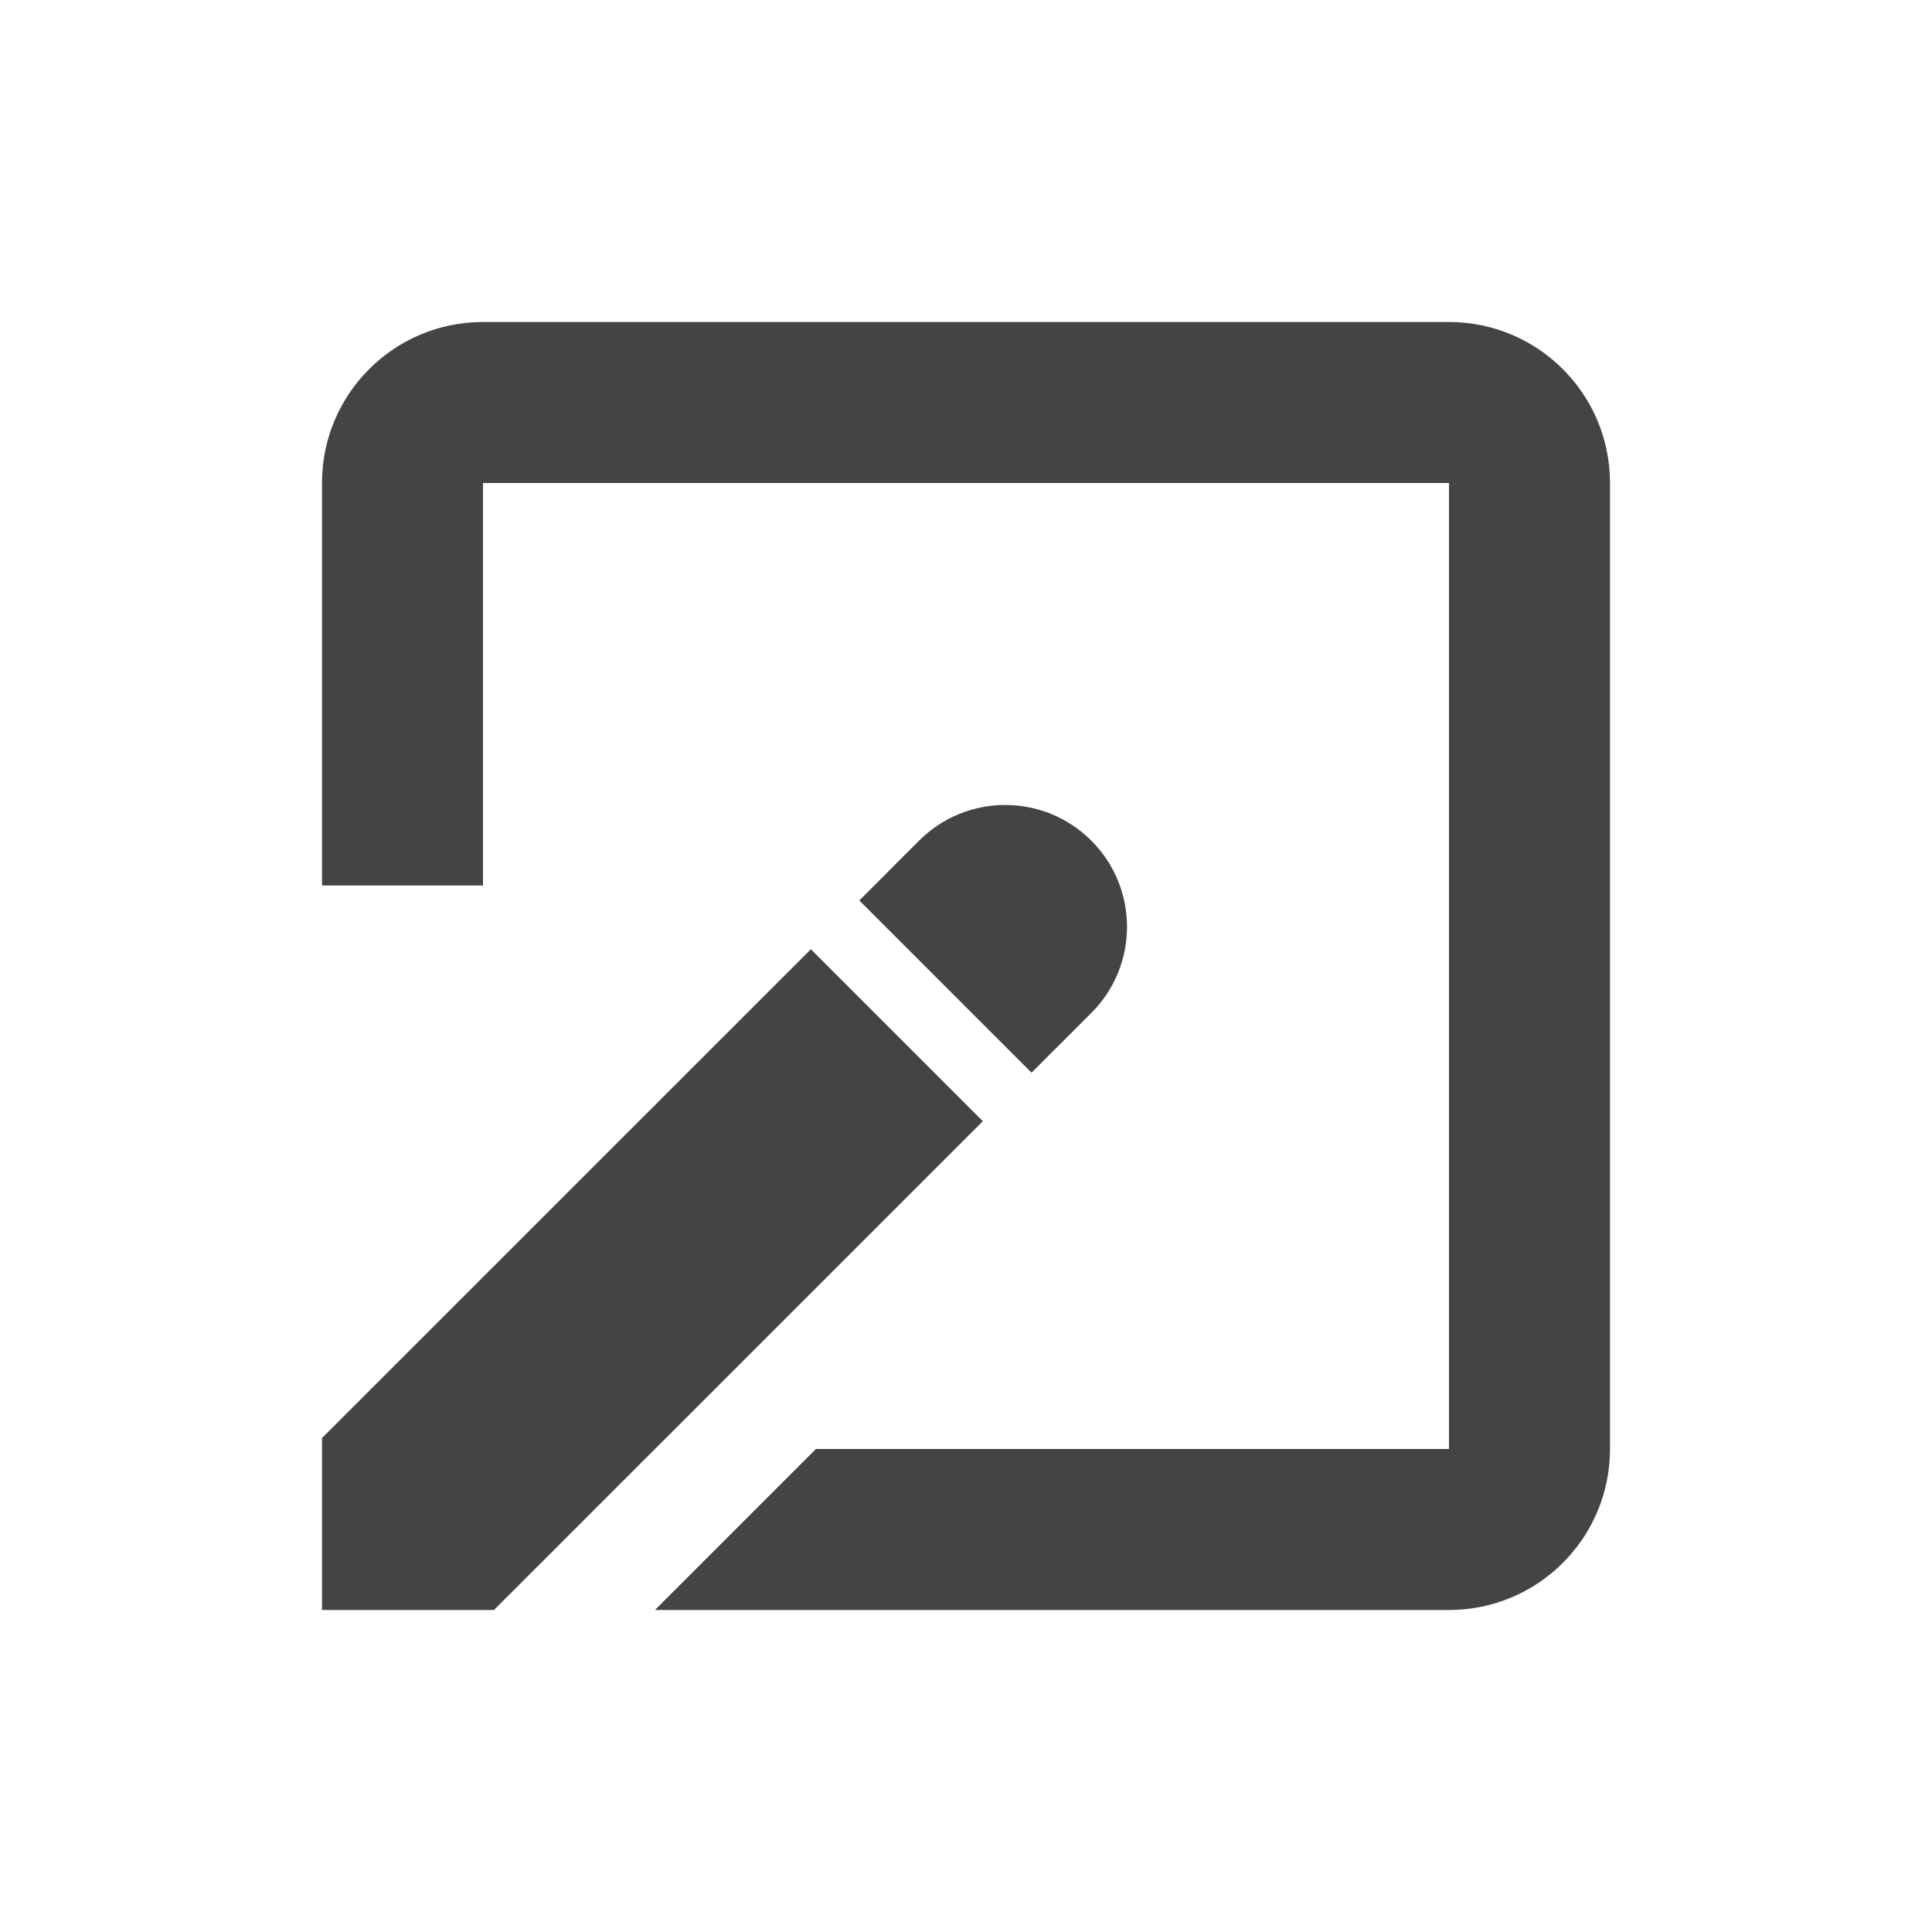
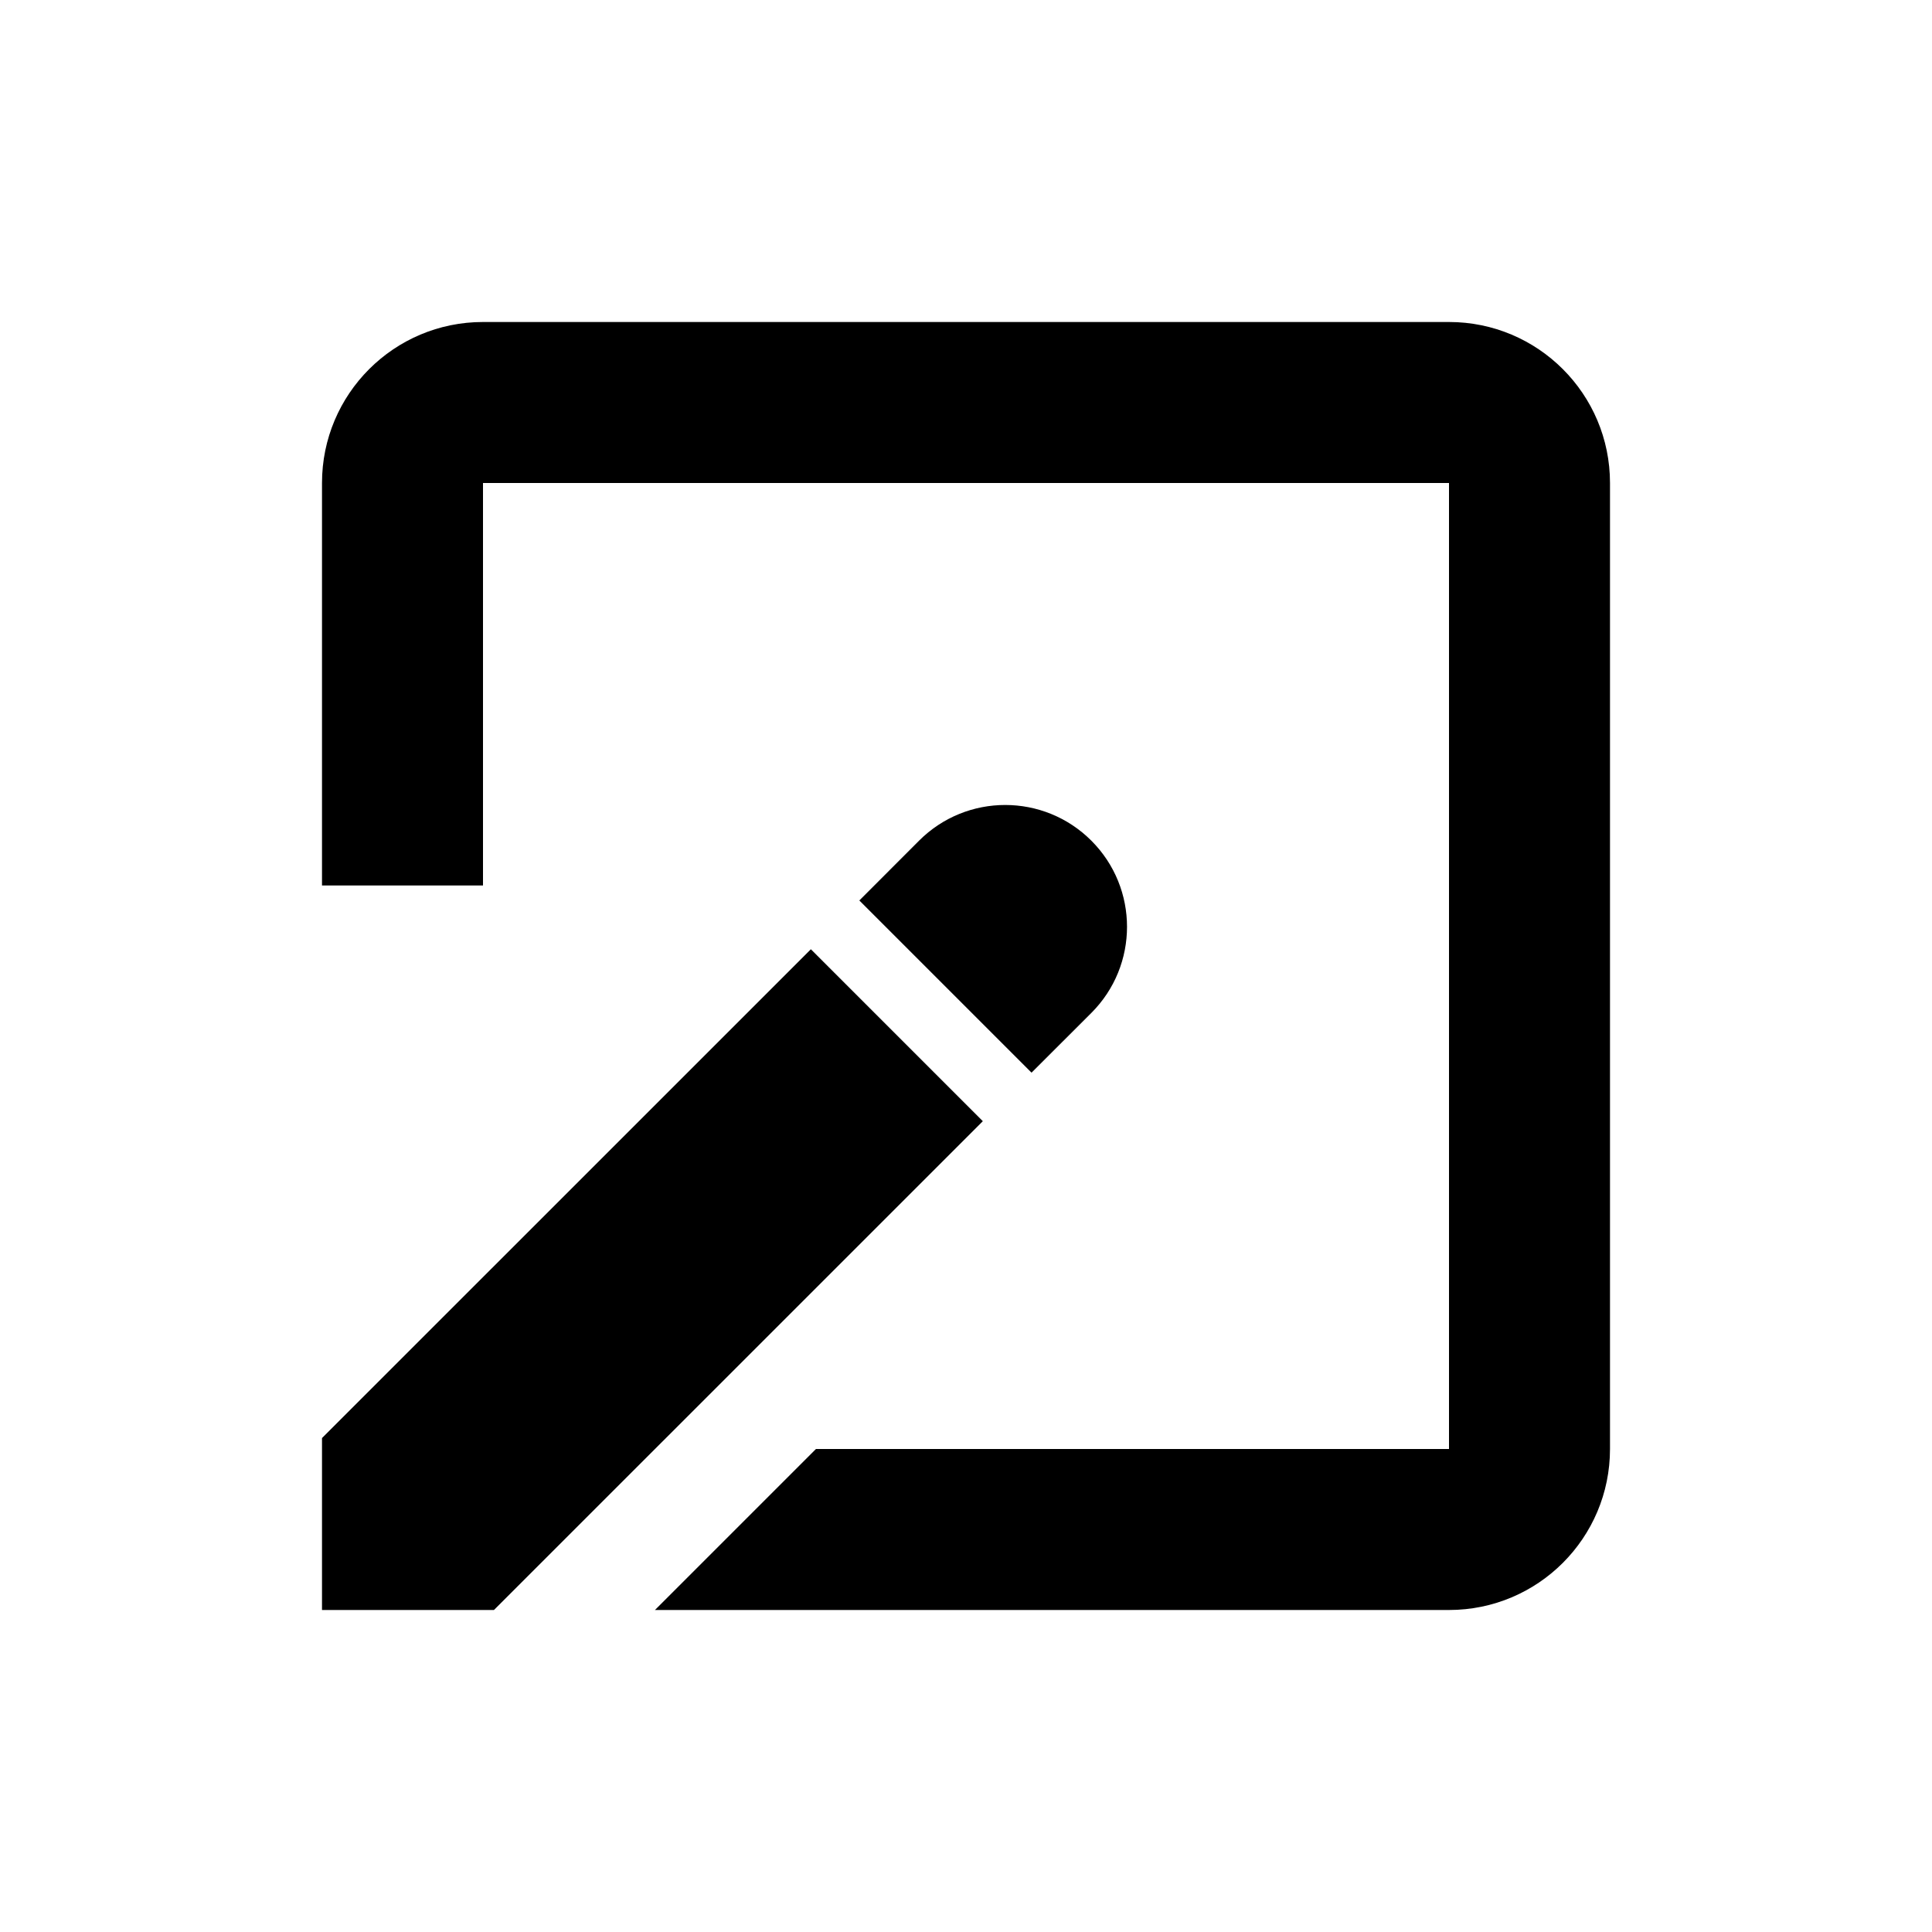
<svg xmlns="http://www.w3.org/2000/svg" width="24" height="24" viewBox="0 0 24 24" fill="none">
-   <path class="glyph-fill" fill-rule="evenodd" clip-rule="evenodd" d="M4 6C4 4.895 4.895 4 6 4H18C19.105 4 20 4.895 20 6V18C20 19.105 19.105 20 18 20H8.136L10.136 18H18V6H6V11H4V6ZM11.417 10.443C12.008 9.852 12.966 9.852 13.557 10.443C14.148 11.034 14.148 11.992 13.557 12.583L12.814 13.325L10.675 11.186L11.417 10.443ZM4 17.864V20H6.136L12.209 13.928L10.073 11.792L4 17.864Z" fill="#444444" />
+   <path class="glyph-fill" fill-rule="evenodd" clip-rule="evenodd" d="M4 6C4 4.895 4.895 4 6 4H18C19.105 4 20 4.895 20 6V18C20 19.105 19.105 20 18 20H8.136L10.136 18H18V6H6V11H4V6ZM11.417 10.443C12.008 9.852 12.966 9.852 13.557 10.443C14.148 11.034 14.148 11.992 13.557 12.583L12.814 13.325L10.675 11.186L11.417 10.443ZM4 17.864V20H6.136L12.209 13.928L10.073 11.792L4 17.864Z" fill="currentColor" />
</svg>
